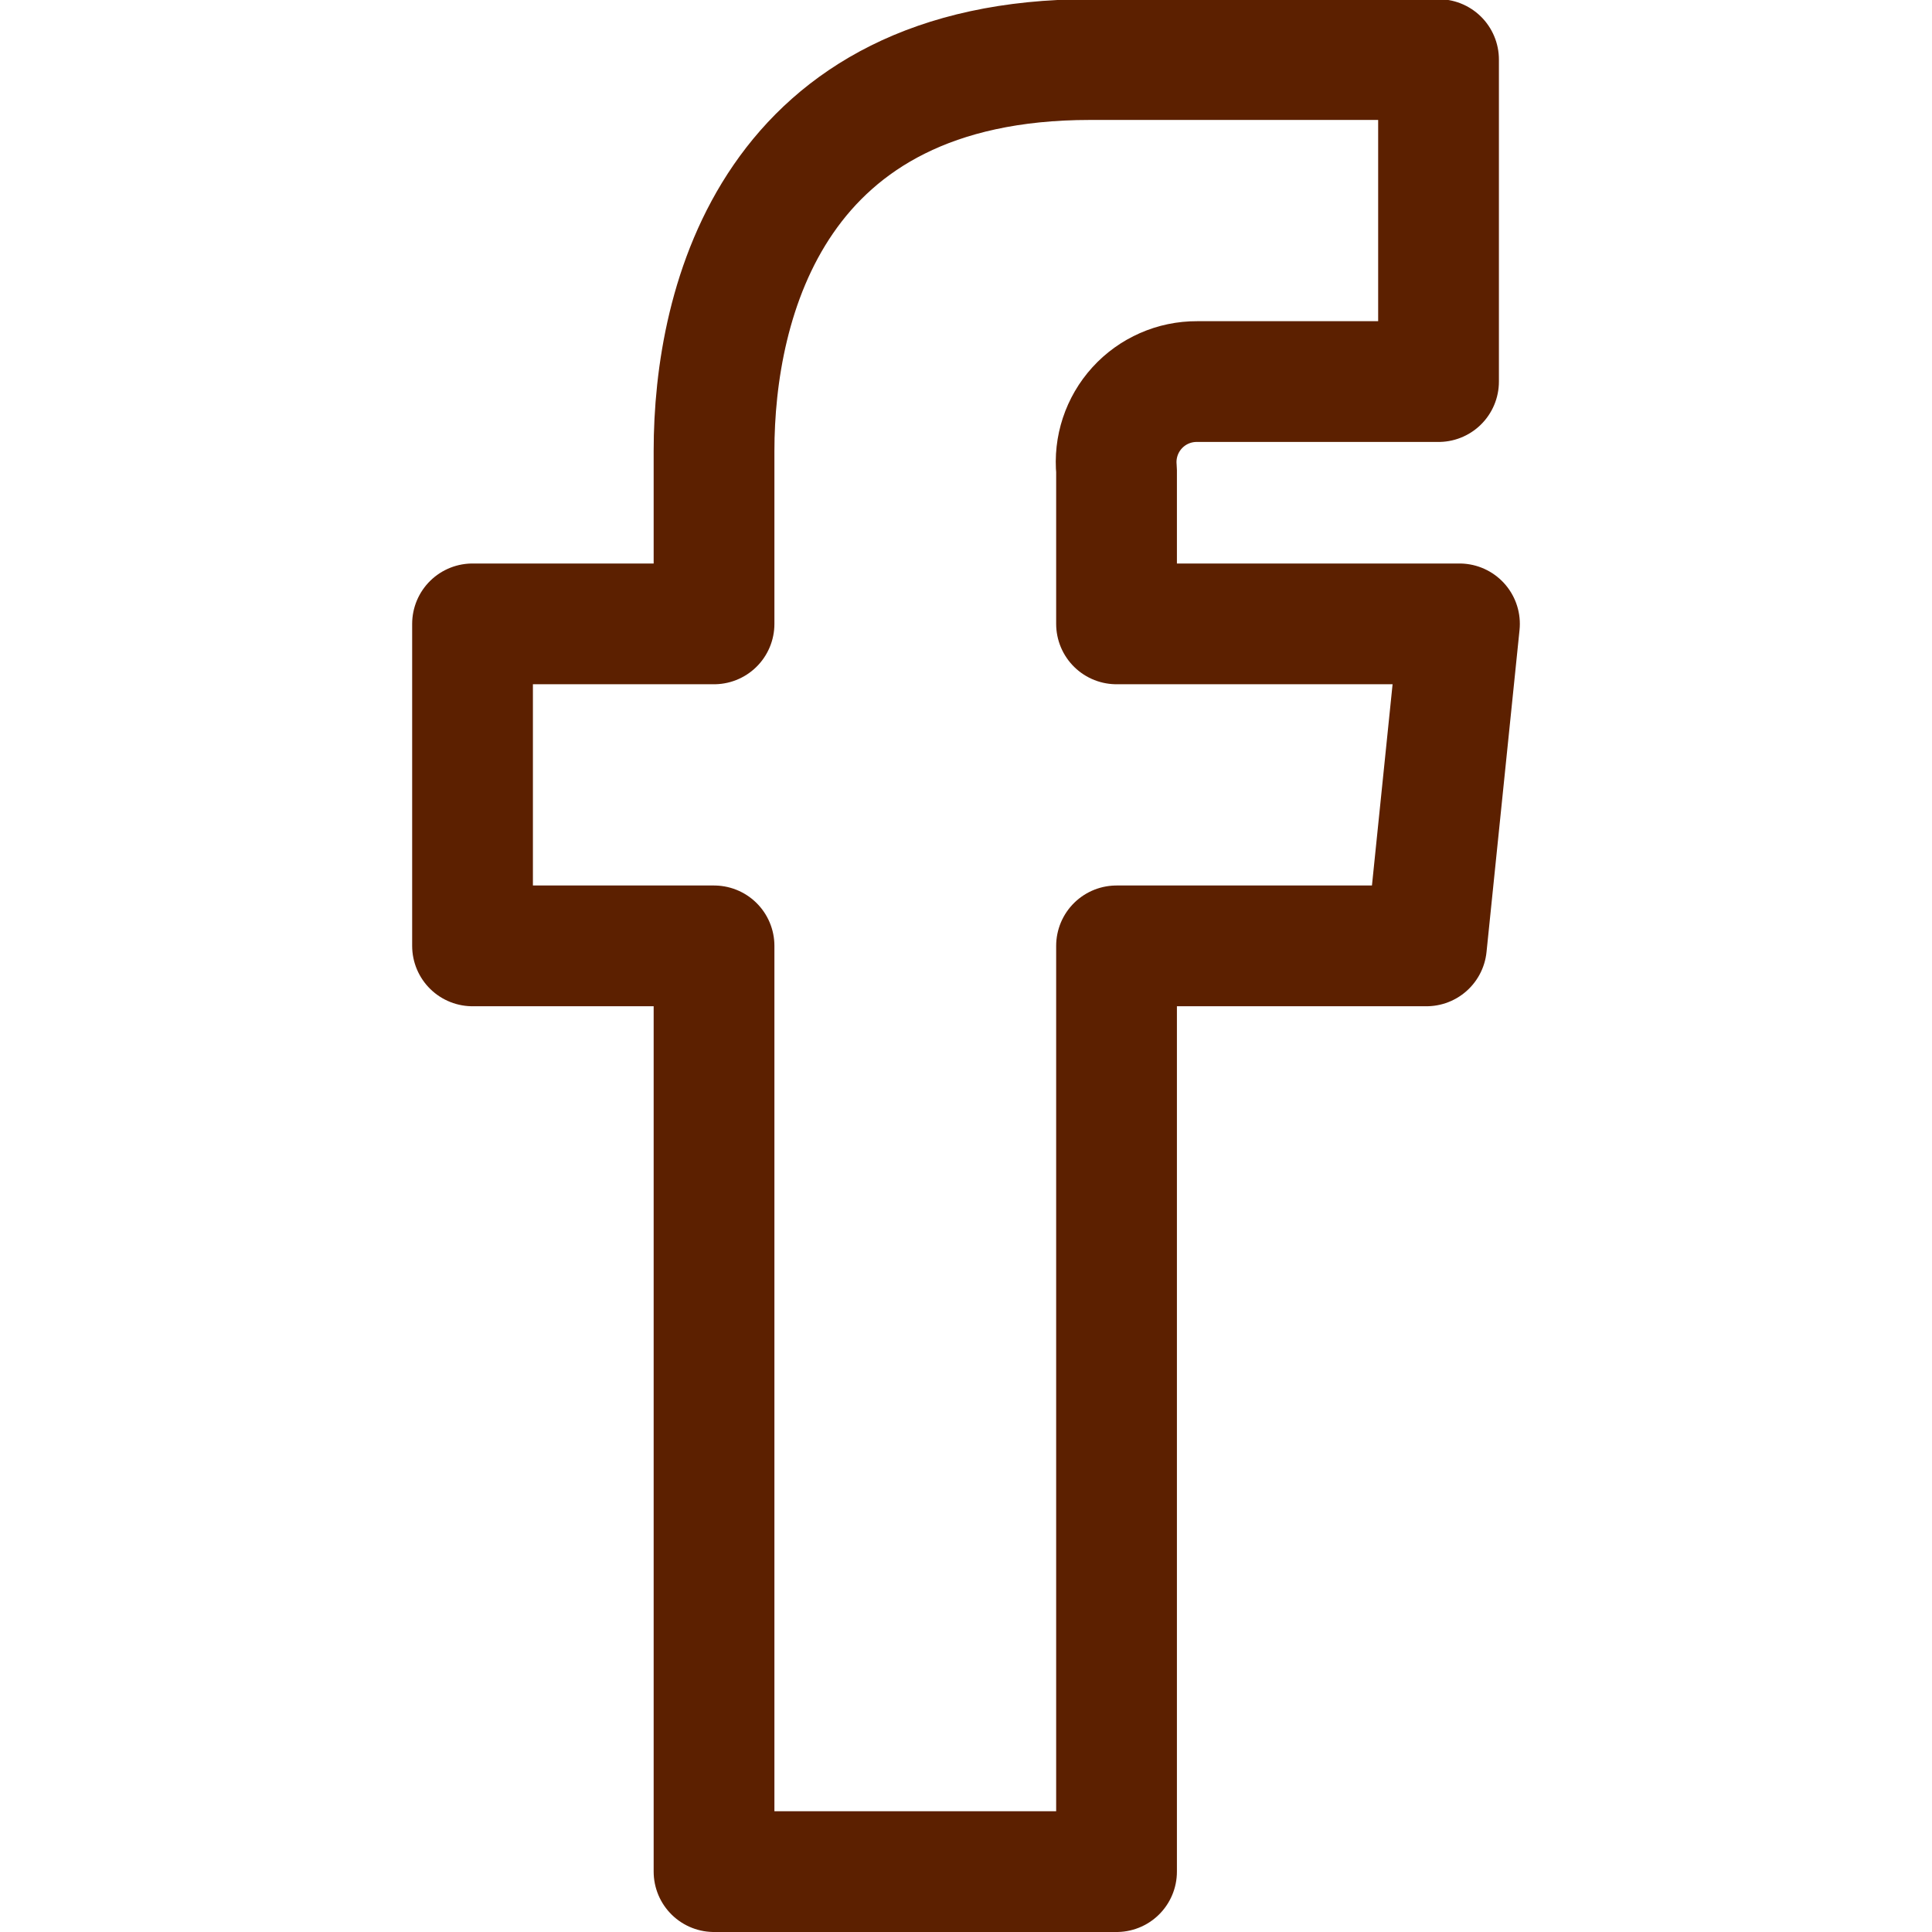
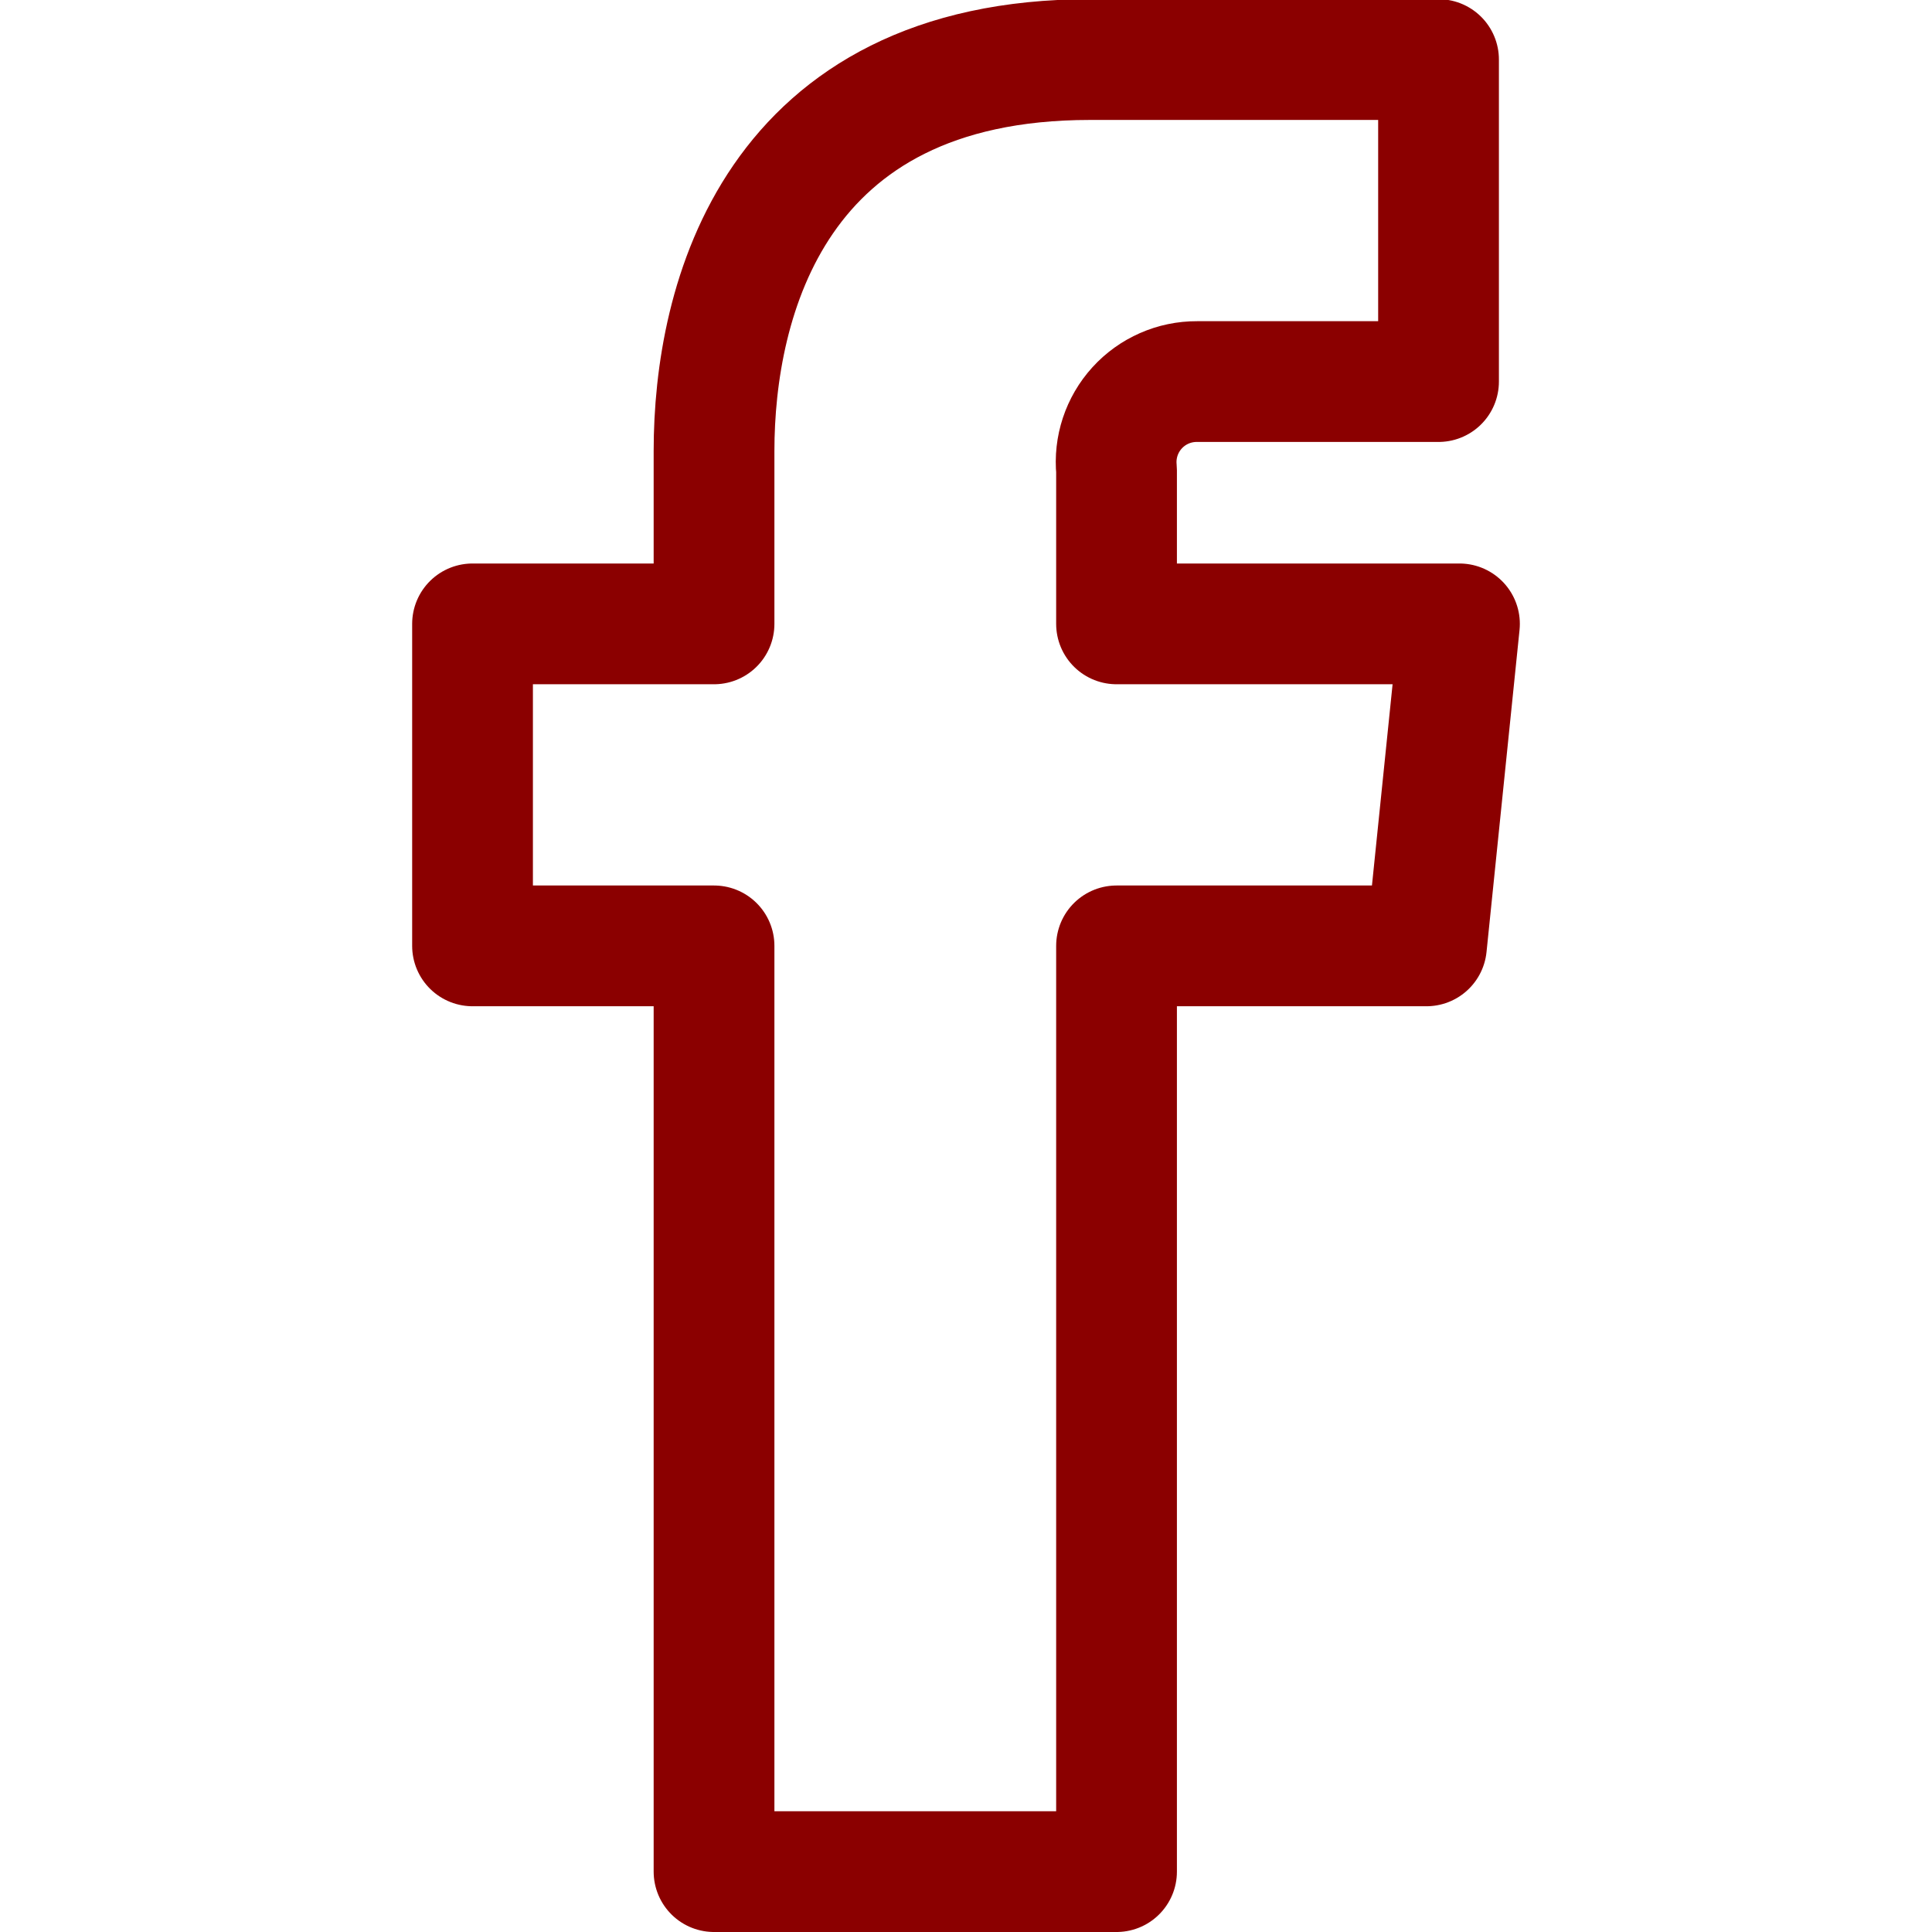
<svg xmlns="http://www.w3.org/2000/svg" viewBox="0 0 24 24" id="Facebook-Logo--Streamline-Ultimate.svg">
-   <path d="M18.13 7.75h-4.26V5.84a1 1 0 0 1 1 -1.1h3v-4h-4.33c-3.93 0 -4.67 3 -4.67 4.86v2.15h-3v4h3v11.5h5v-11.5h3.85Z" fill="none" stroke="#5c2000" stroke-linecap="round" stroke-linejoin="round" stroke-width="1.5" />
+   <path d="M18.13 7.75h-4.26V5.84a1 1 0 0 1 1 -1.1h3v-4h-4.33c-3.93 0 -4.67 3 -4.67 4.86v2.15h-3v4h3v11.5h5v-11.5h3.85Z" fill="none" stroke="darkred" stroke-linecap="round" stroke-linejoin="round" stroke-width="1.5" />
</svg>
